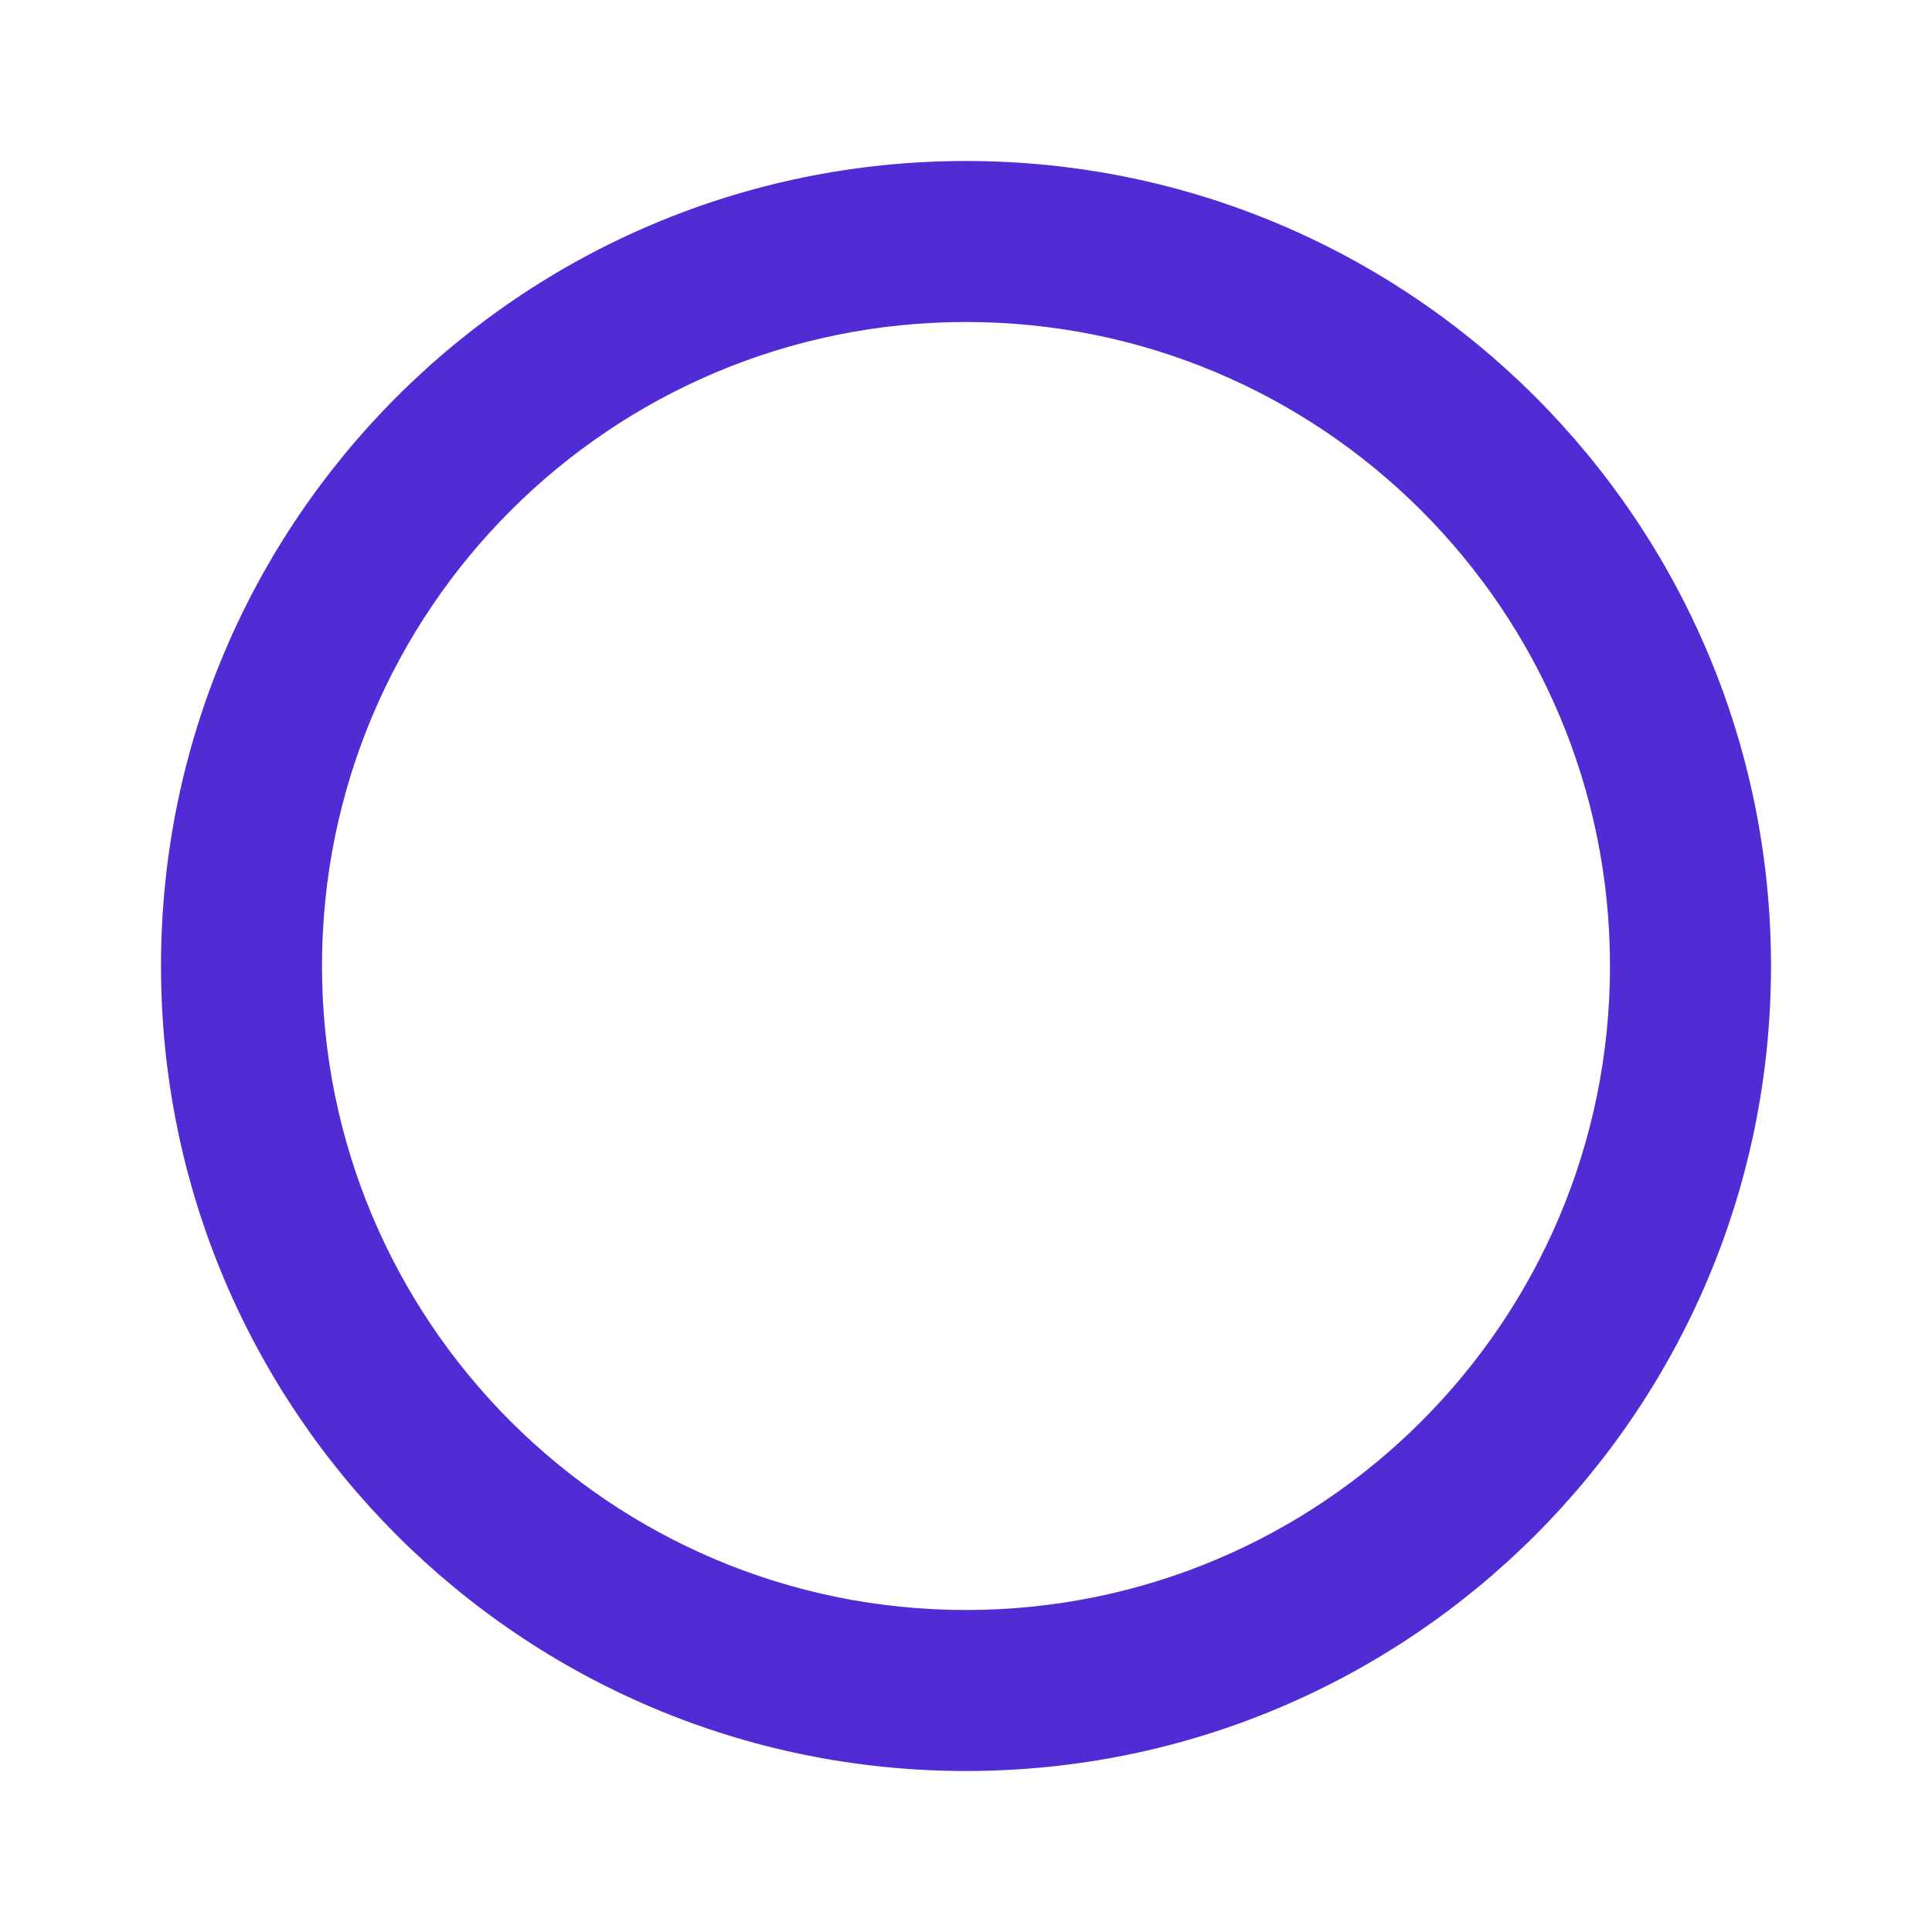
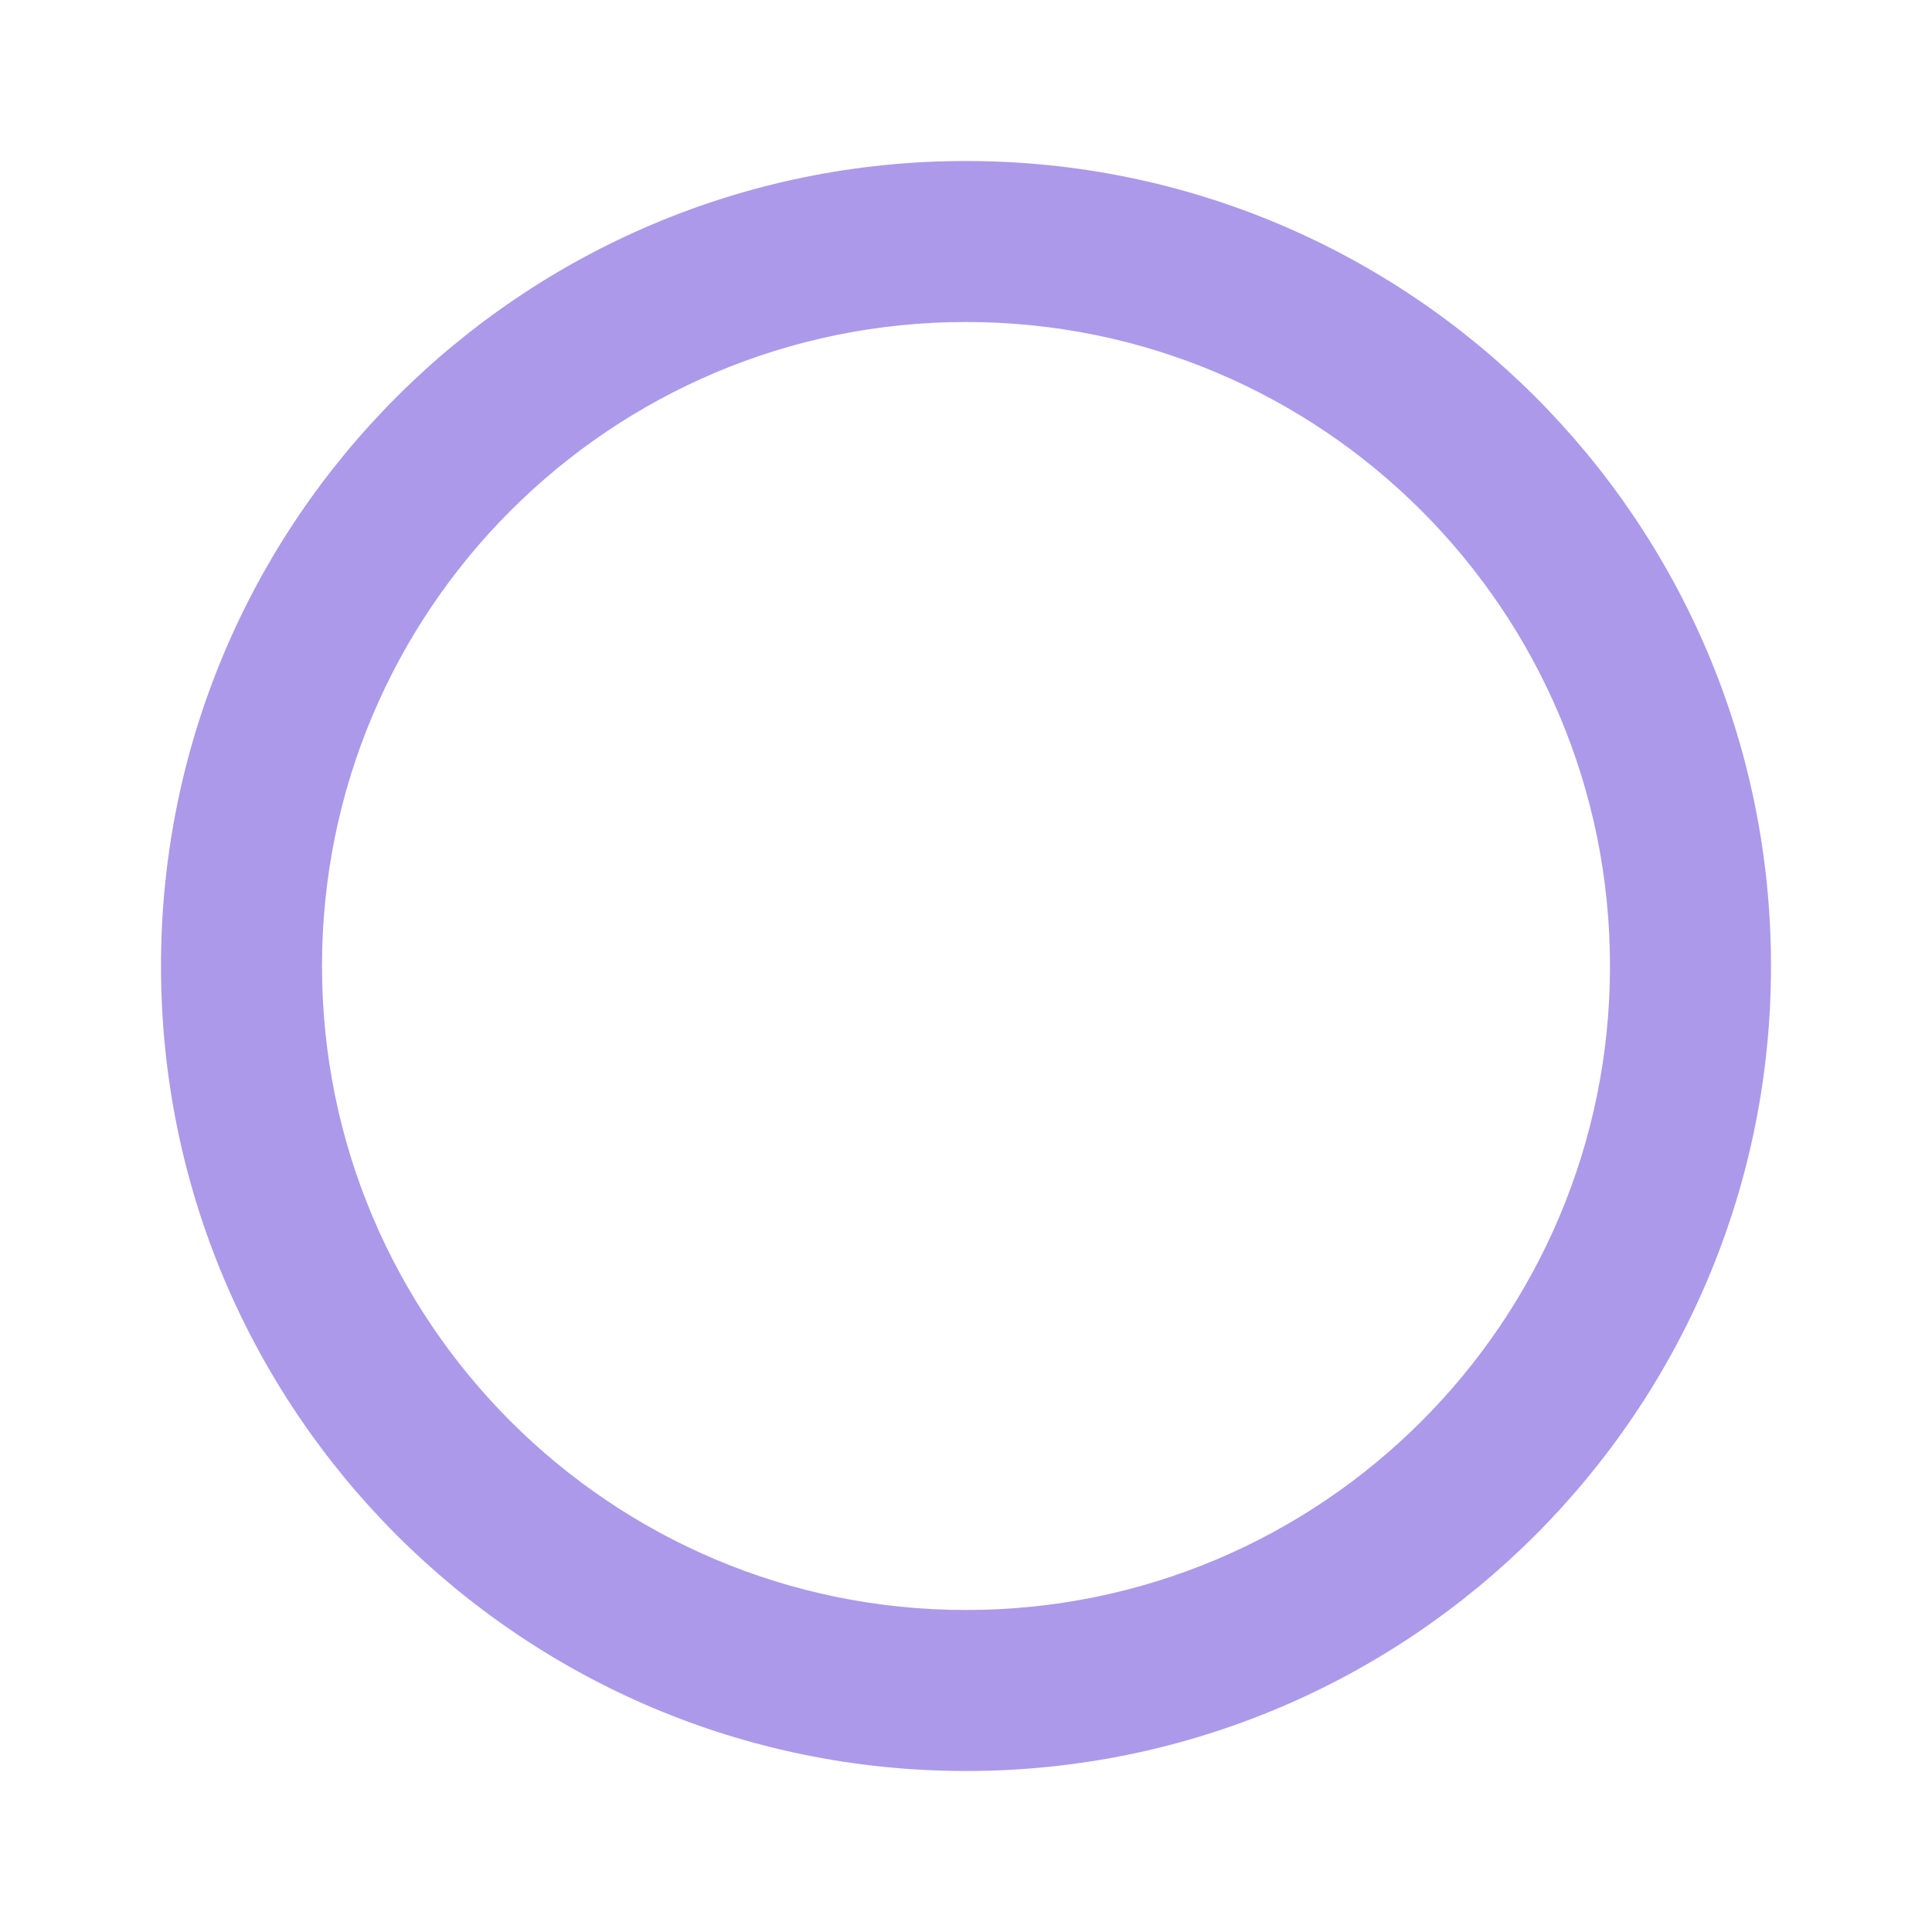
<svg xmlns="http://www.w3.org/2000/svg" viewBox="0 0 24 24">
-   <path d="M12,20A8,8 0 0,1 4,12A8,8 0 0,1 12,4A8,8 0 0,1 20,12A8,8 0 0,1 12,20M12,2A10,10 0 0,0 2,12A10,10 0 0,0 12,22A10,10 0 0,0 22,12A10,10 0 0,0 12,2Z" fill="#512BD4" />
+   <path d="M12,20A8,8 0 0,1 4,12A8,8 0 0,1 12,4A8,8 0 0,1 20,12A8,8 0 0,1 12,20M12,2A10,10 0 0,0 2,12A10,10 0 0,0 12,22A10,10 0 0,0 22,12A10,10 0 0,0 12,2Z" fill="#ac99ea" />
</svg>
